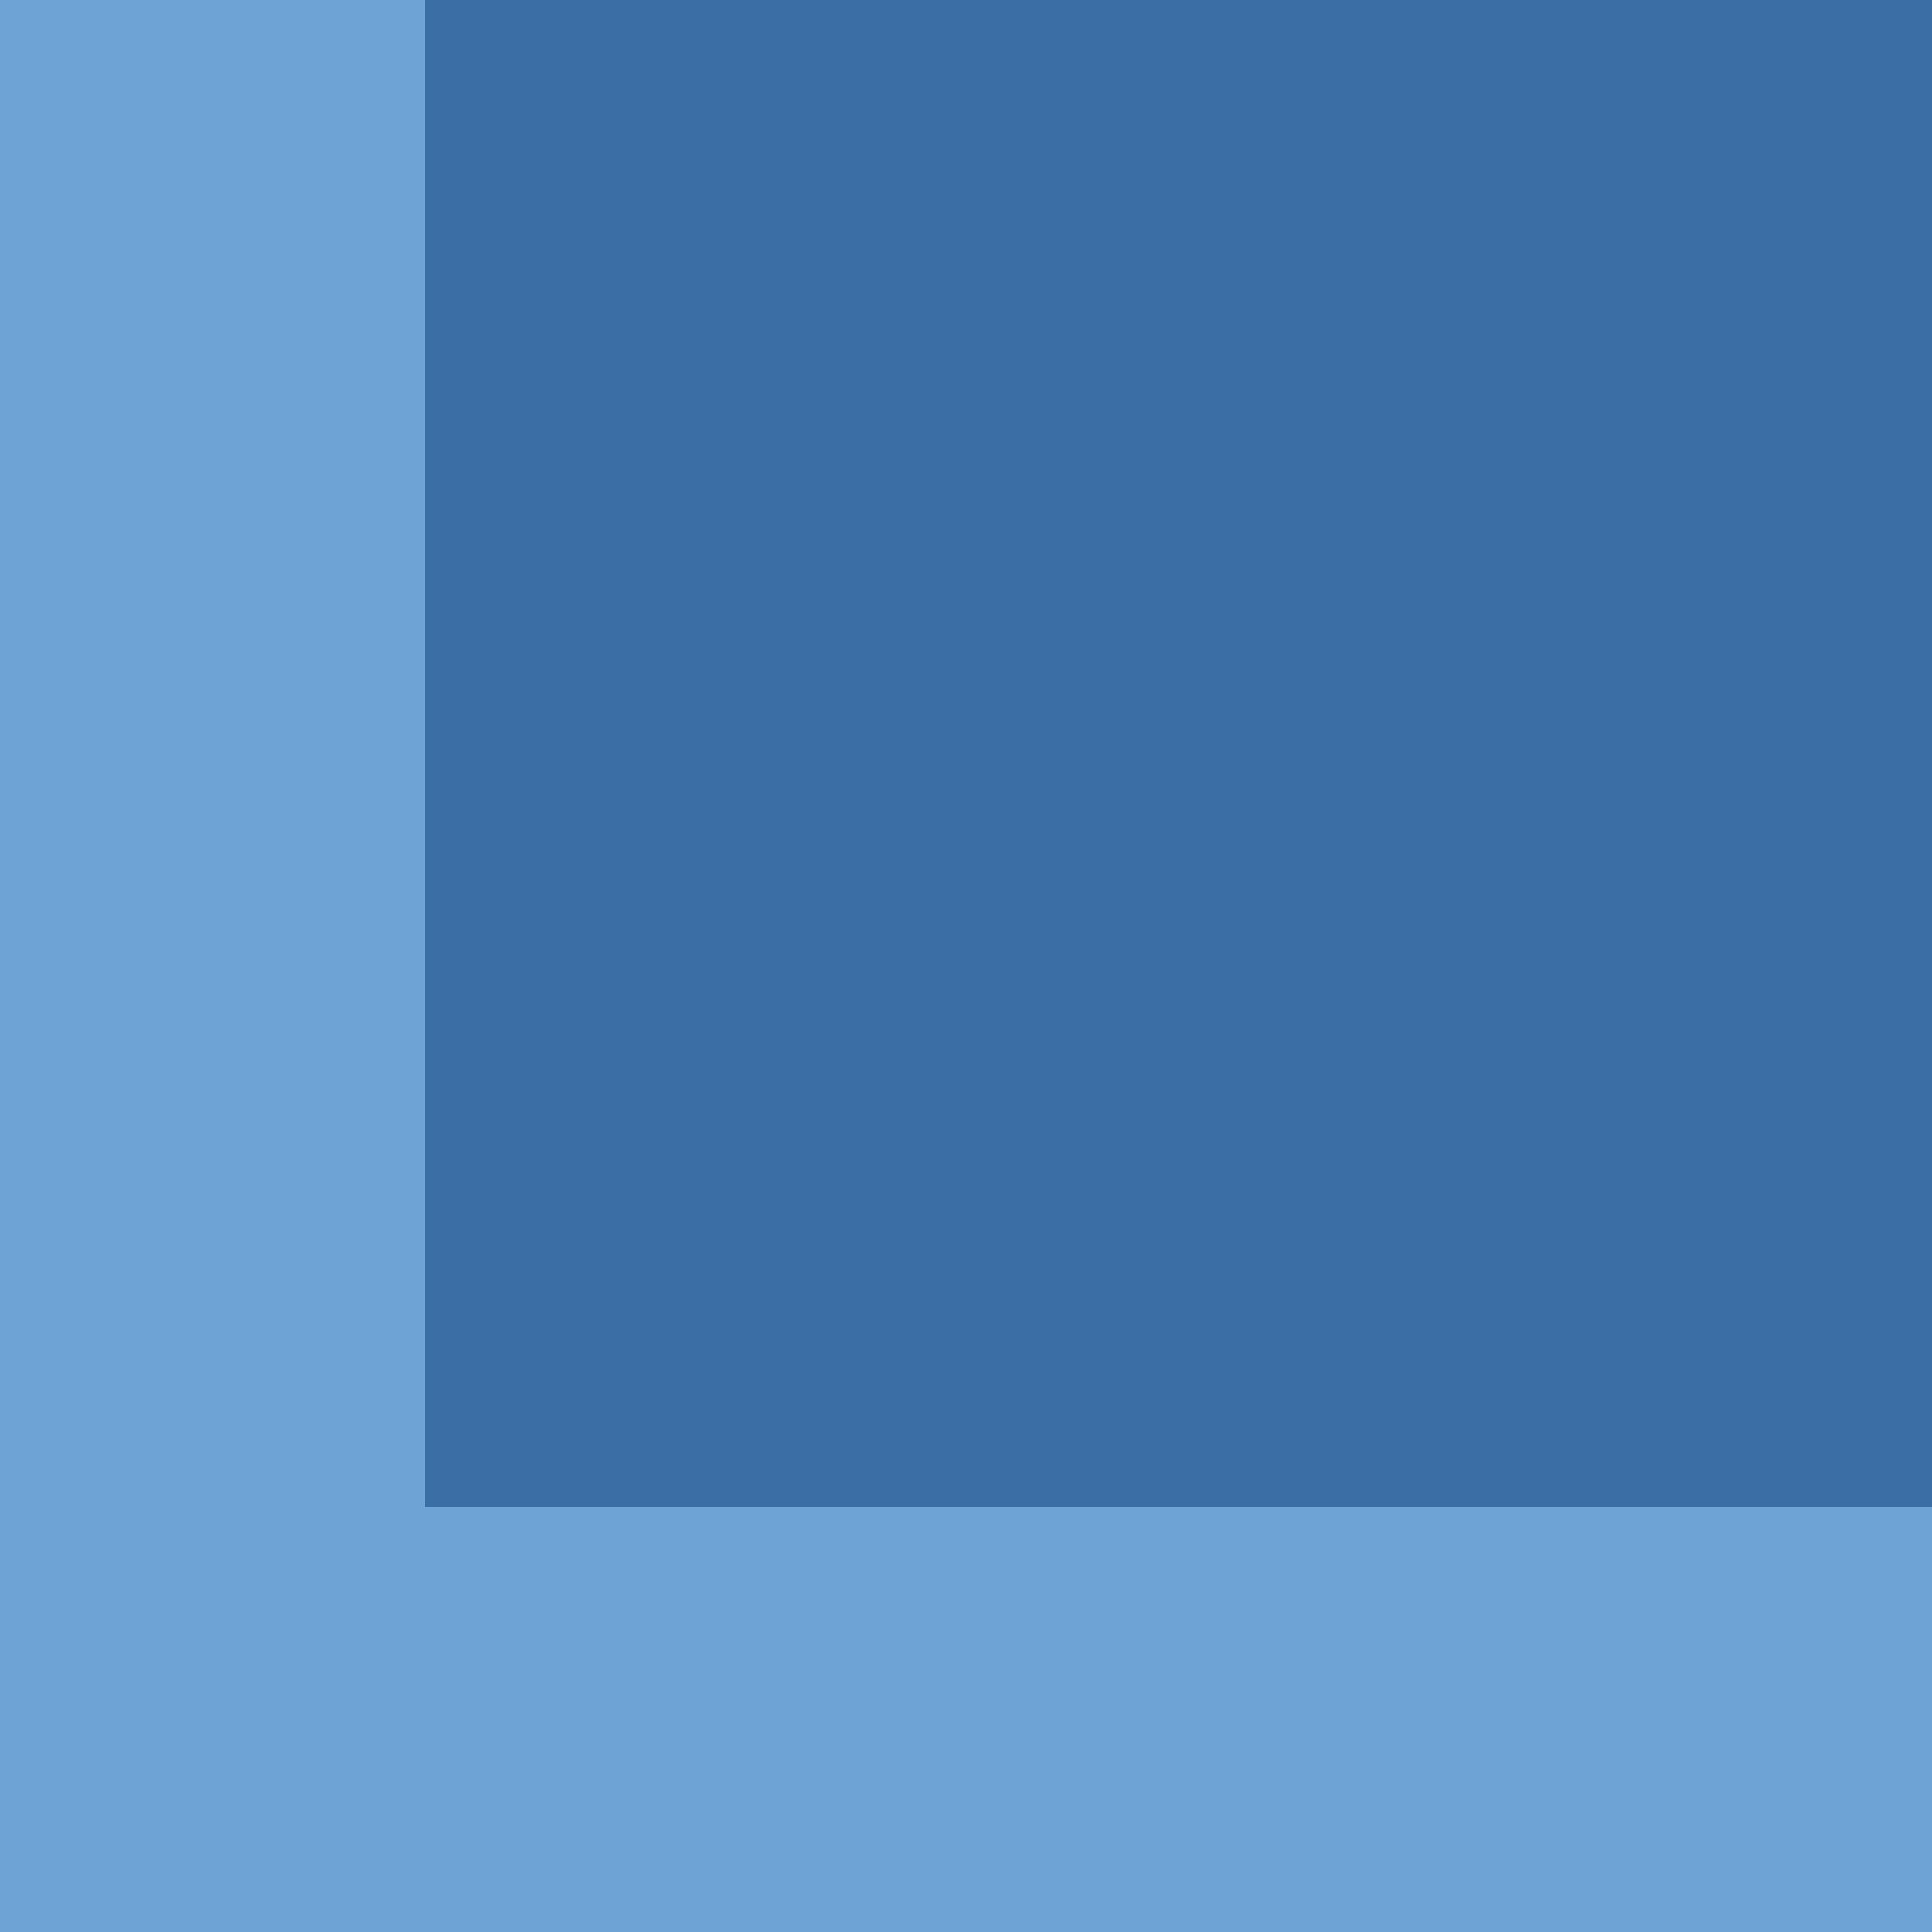
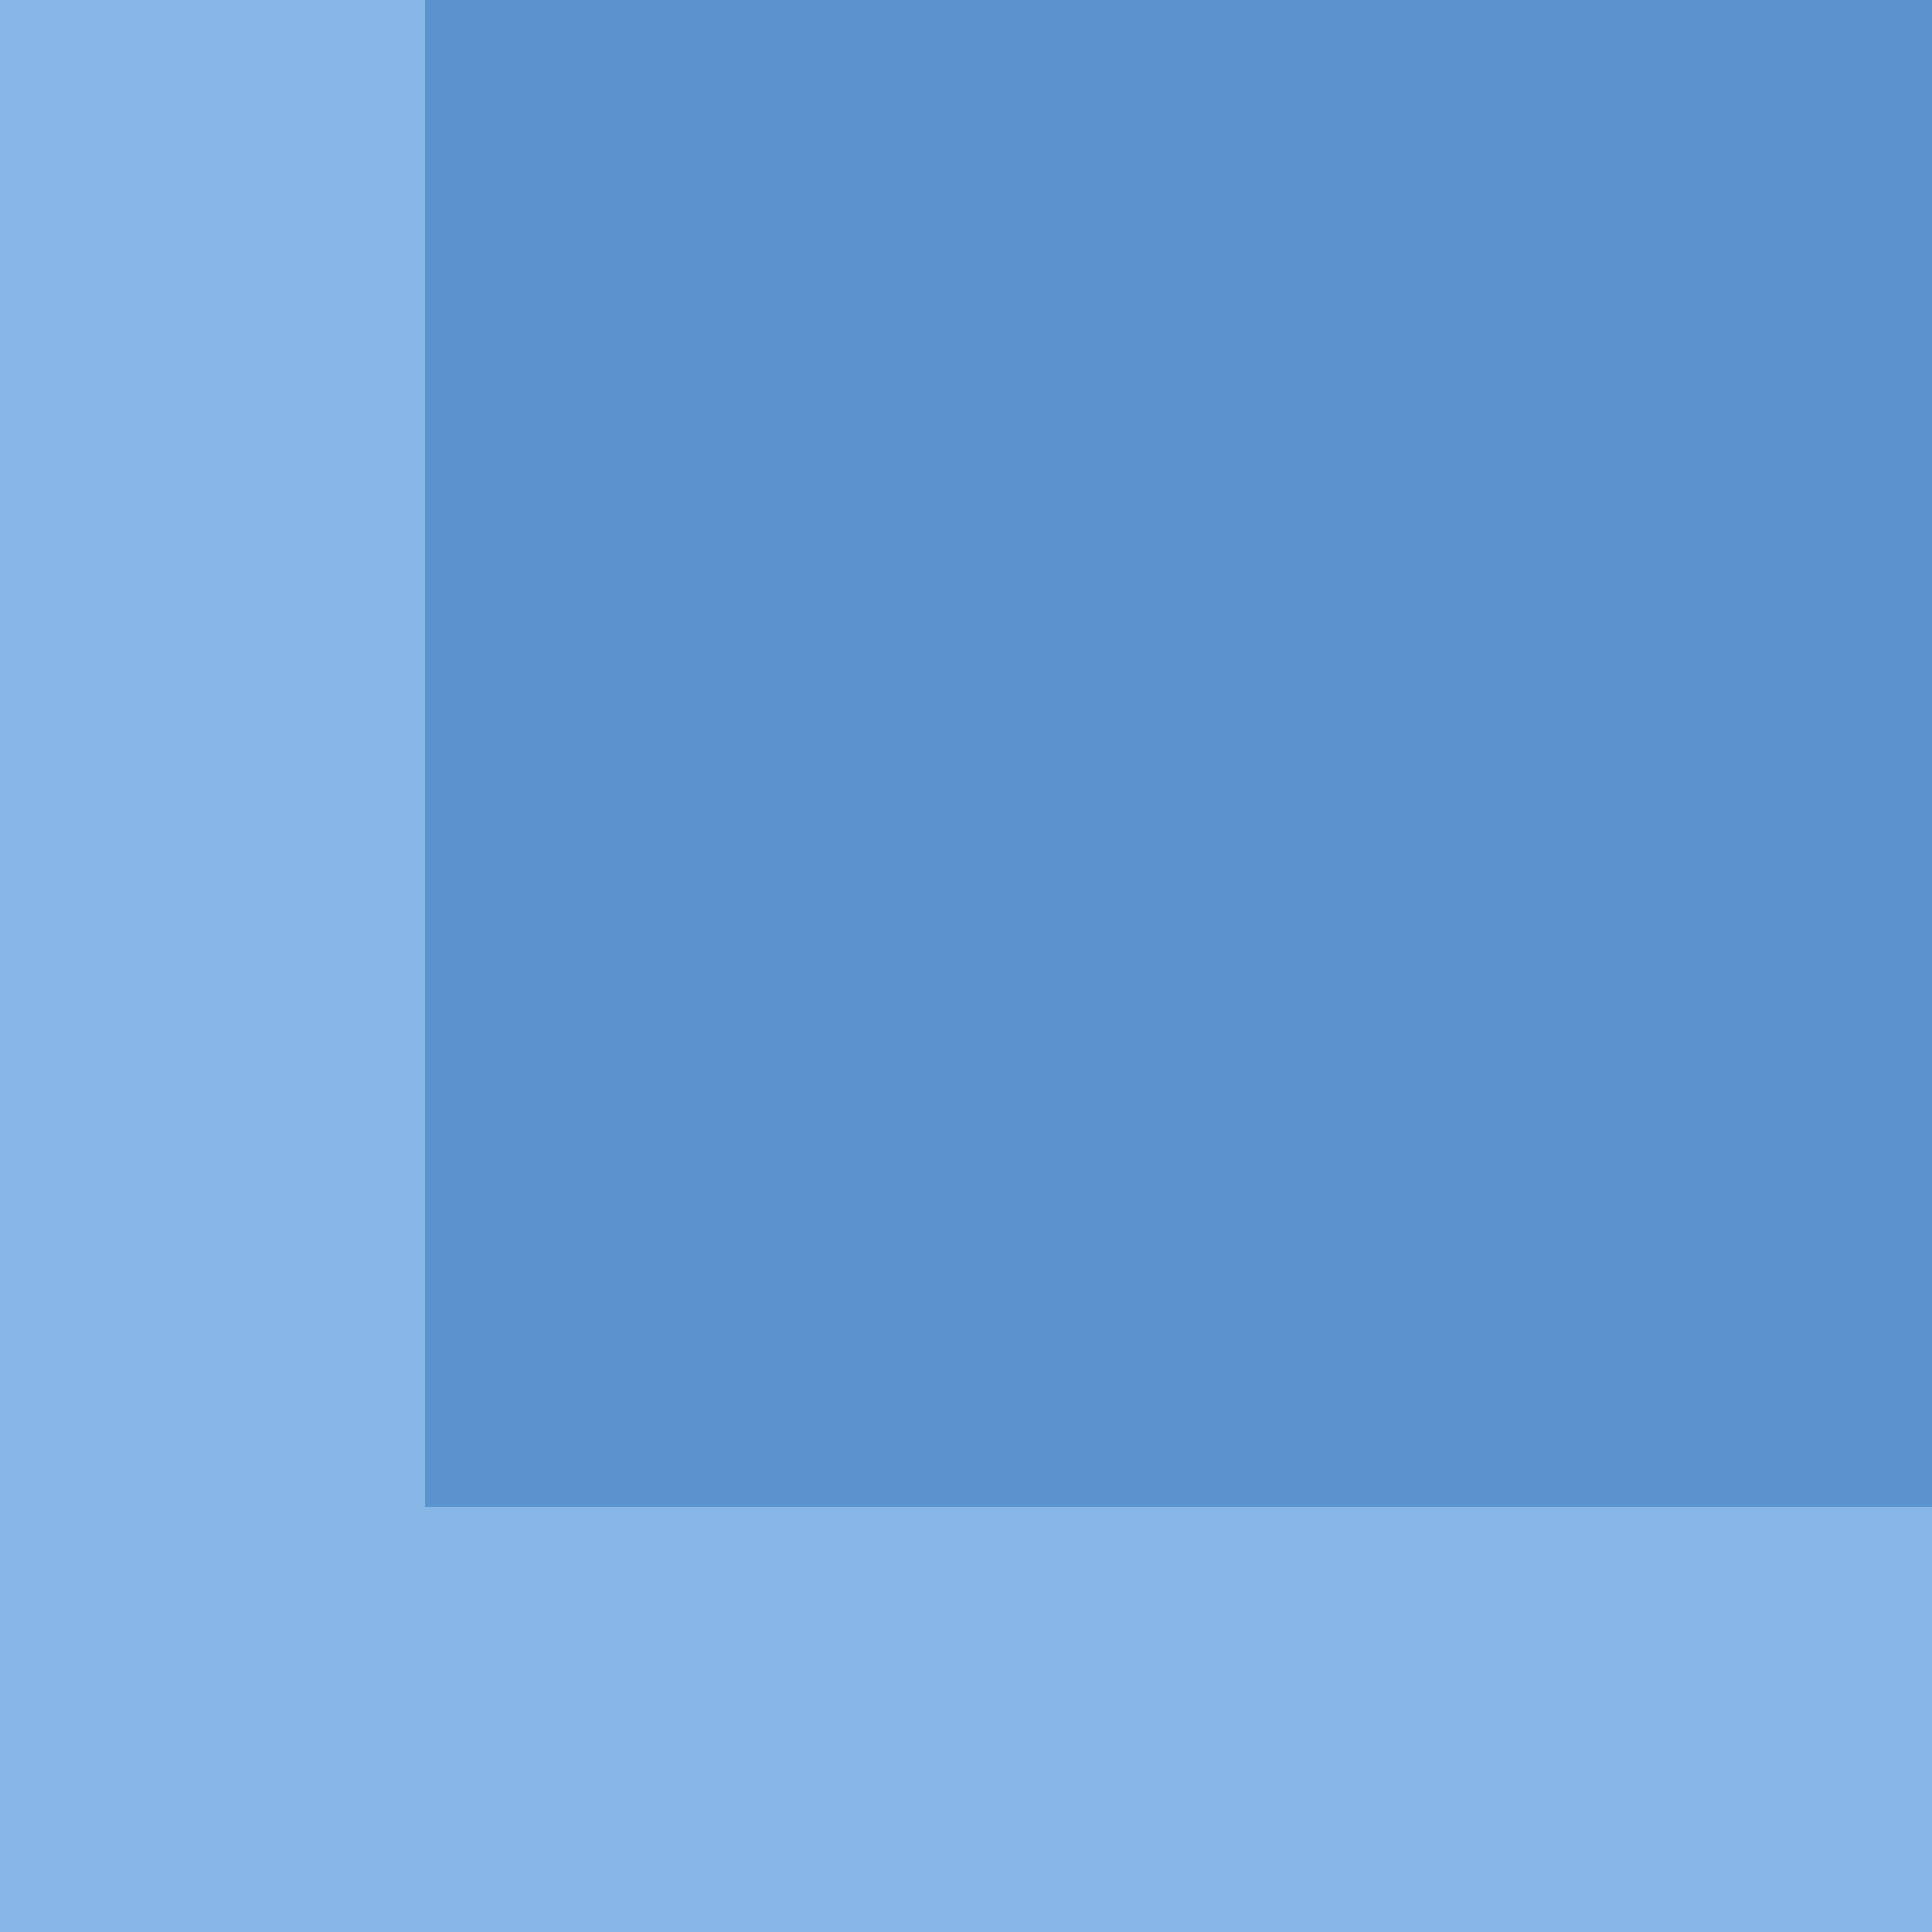
<svg xmlns="http://www.w3.org/2000/svg" viewBox="0 0 100 100">
-   <rect x="0" y="0" width="100" height="100" fill="#3a6ea5" />
-   <rect x="0" y="78" width="100" height="22" fill="#6ea3d6" />
-   <rect x="0" y="0" width="22" height="100" fill="#6ea3d6" />
+   <rect x="0" y="0" width="100" height="100" fill="#5b93cf" />
+   <rect x="0" y="78" width="100" height="22" fill="#87b7e6" />
+   <rect x="0" y="0" width="22" height="100" fill="#87b7e6" />
</svg>
